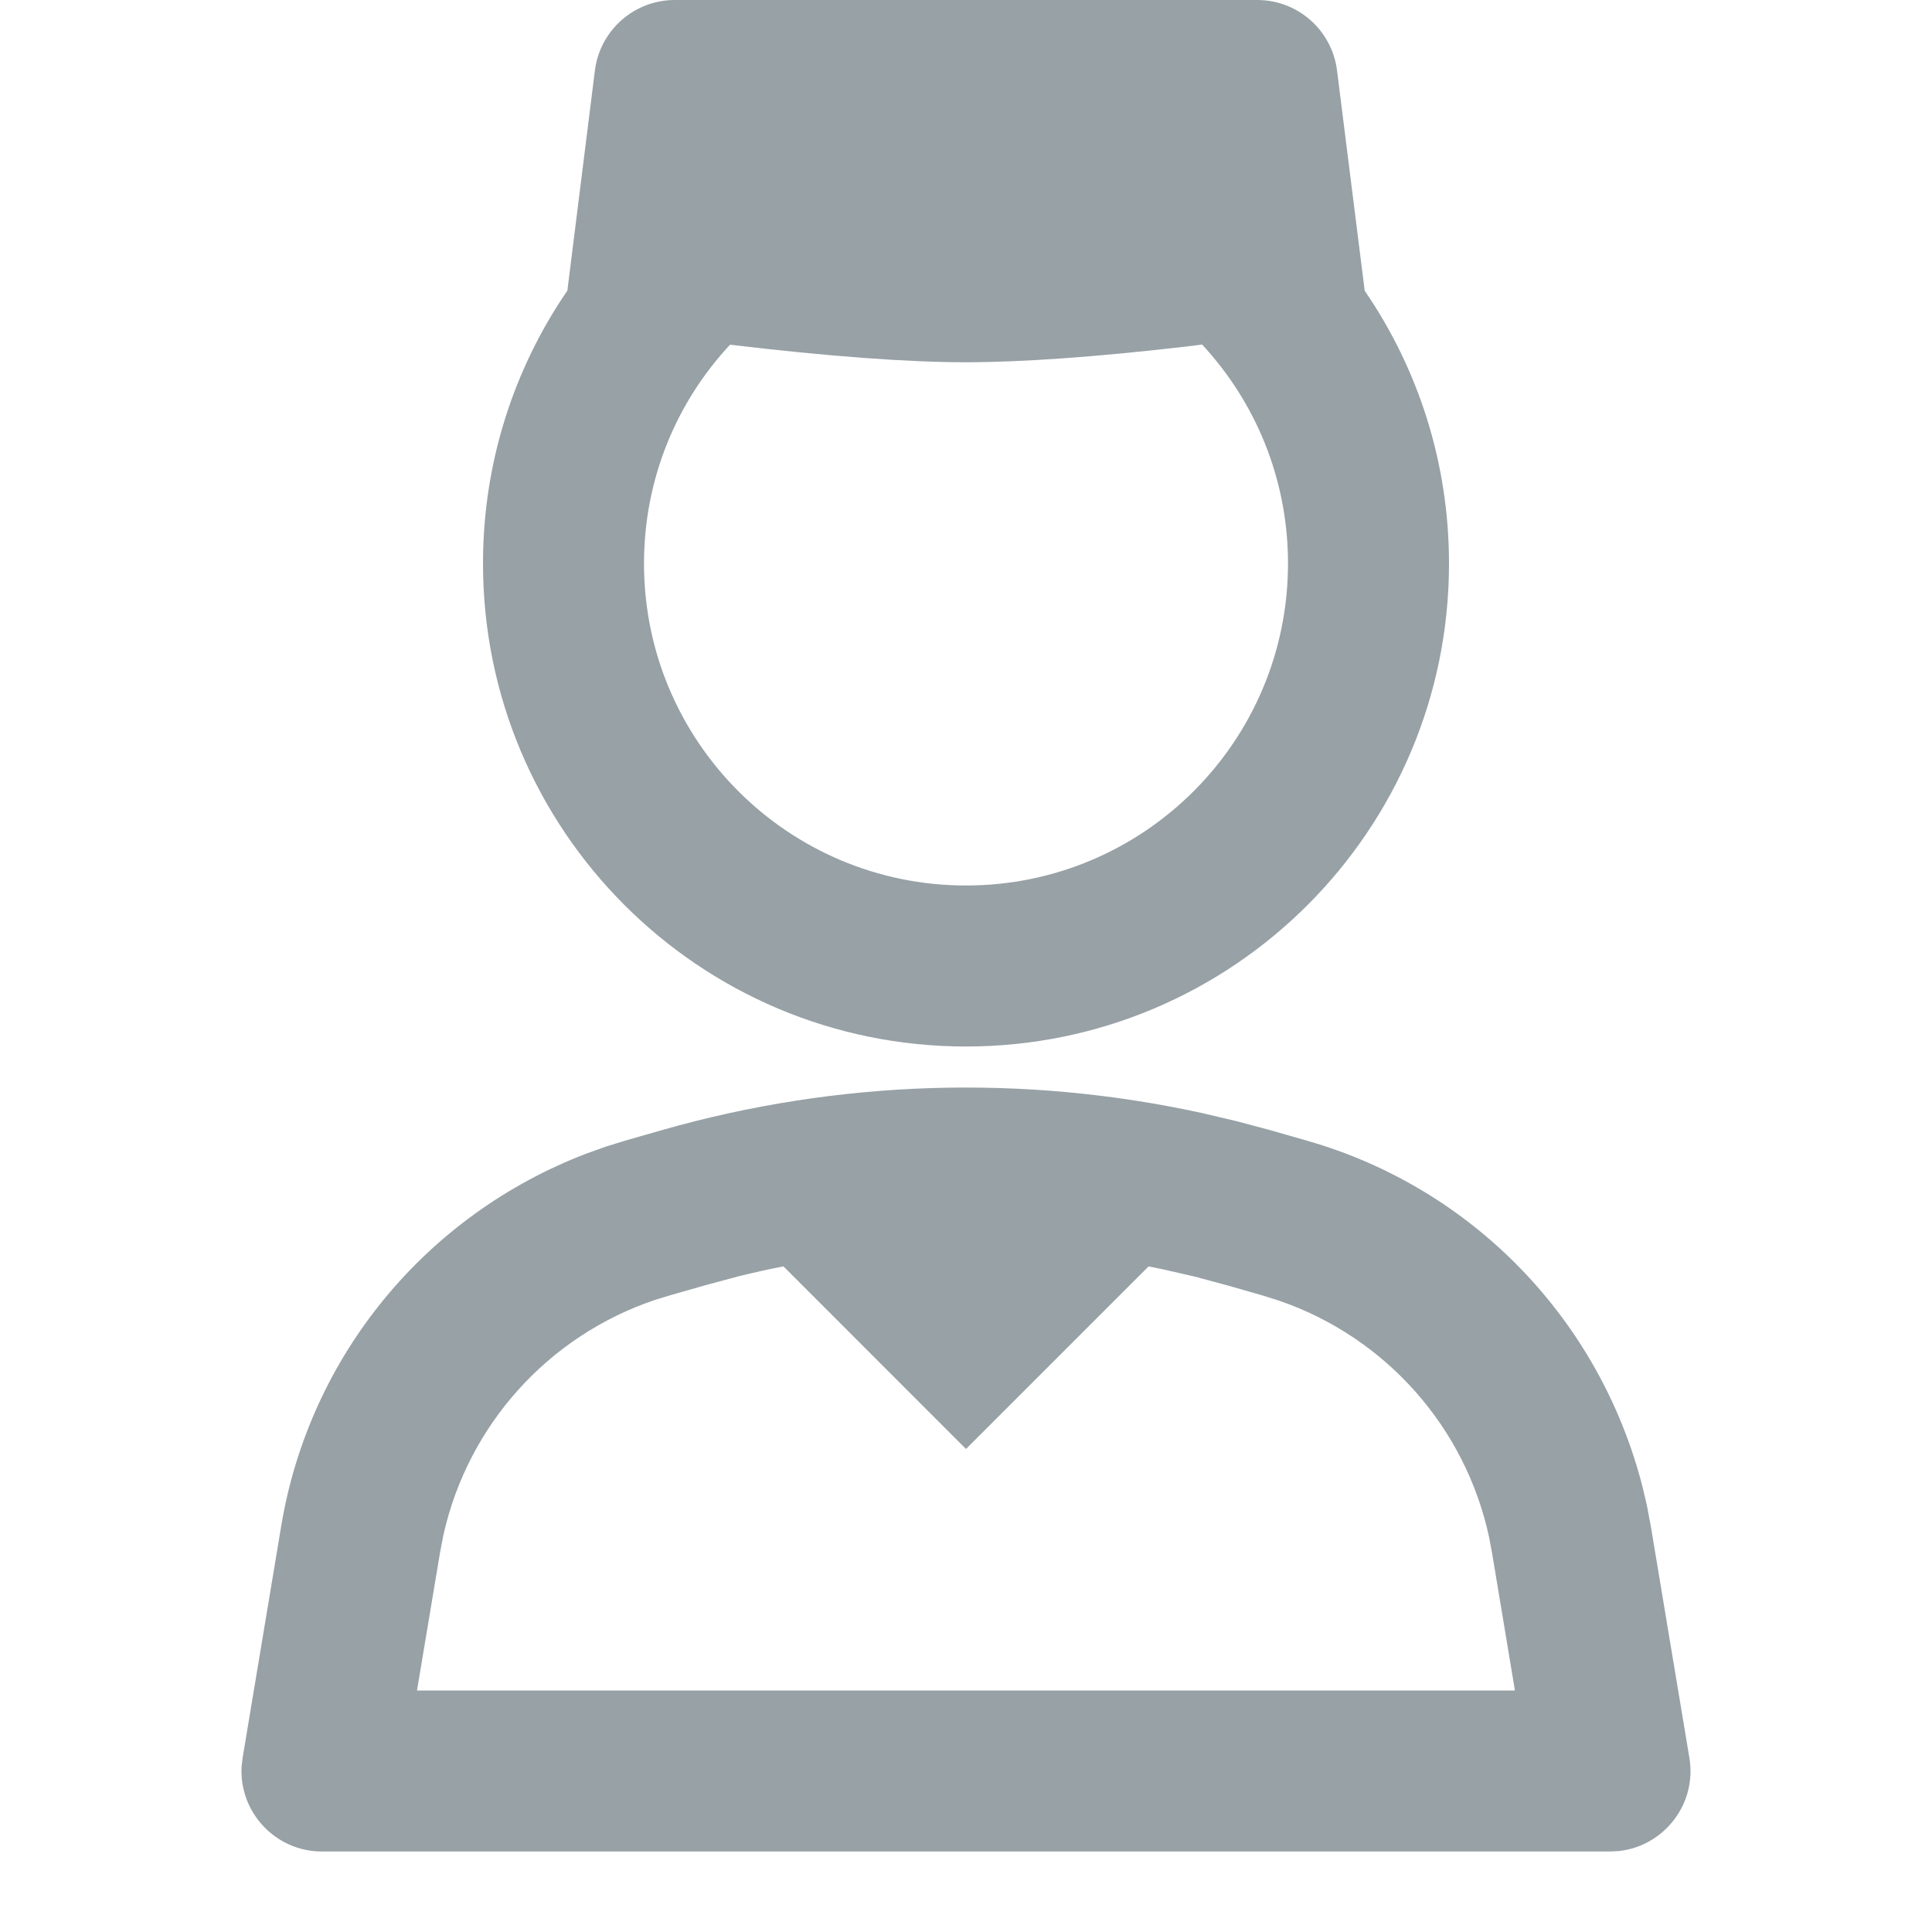
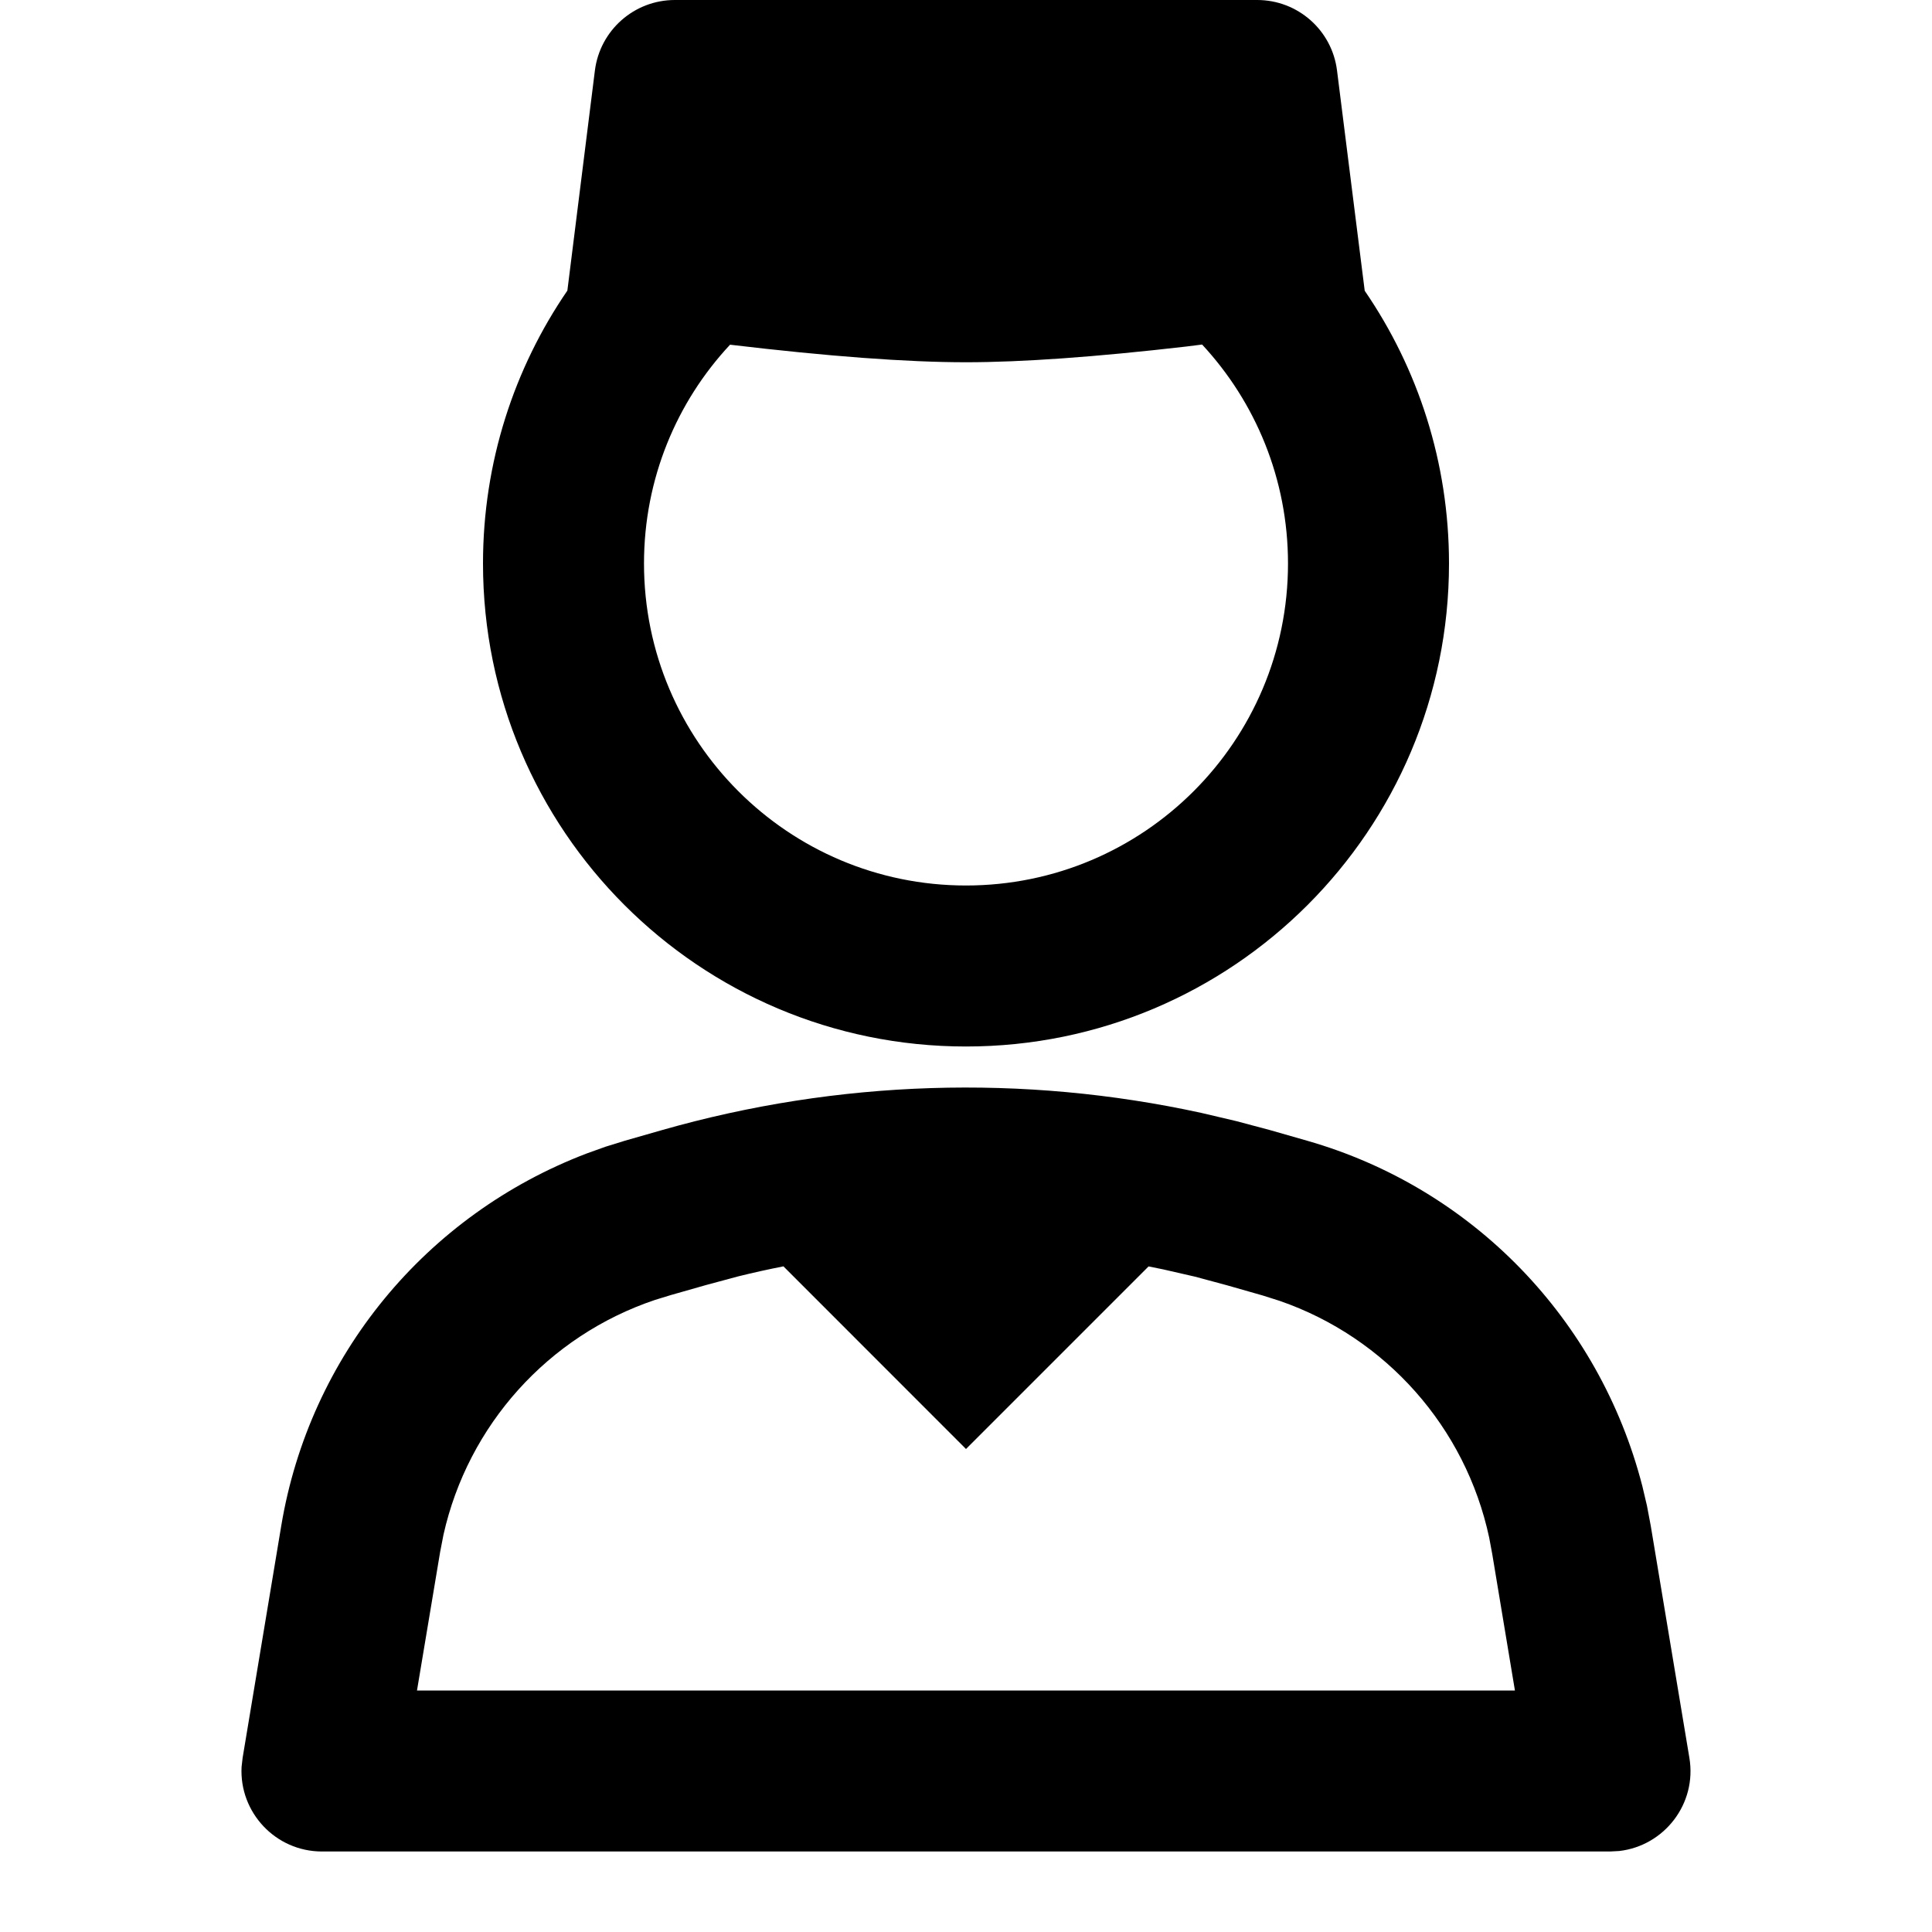
<svg xmlns="http://www.w3.org/2000/svg" width="24px" height="24px" viewBox="0 0 24 24" version="1.1">
  <g id="🎛-Styleguide" stroke="none" stroke-width="1" fill="none" fill-rule="evenodd">
-     <g id="Icons" transform="translate(-224, -608)" fill="#97A1A6">
+     <g id="Icons" transform="translate(-224, -608)" fill="currentColor">
      <g id="Icon" transform="translate(224, 608)">
        <path d="M14.924,13.825 L15.354,13.926 L15.775,14.038 L16.236,14.17 C18.29,14.757 19.869,16.389 20.402,18.462 L20.459,18.704 L20.506,18.953 L20.986,21.836 C21.082,22.407 20.674,22.93 20.114,22.994 L20,23 L4,23 C3.421,23 2.971,22.512 3.001,21.949 L3.014,21.836 L3.494,18.953 C3.845,16.846 5.288,15.092 7.288,14.329 L7.522,14.245 L7.764,14.17 L8.225,14.038 C10.409,13.415 12.71,13.342 14.924,13.825 Z M14.268,15.732 L12,18 L9.732,15.731 C9.545,15.768 9.358,15.809 9.173,15.855 L8.775,15.962 L8.336,16.087 L8.137,16.148 C6.808,16.595 5.814,17.704 5.509,19.065 L5.467,19.282 L5.18,21 L18.819,21 L18.537,19.304 L18.499,19.1 C18.205,17.729 17.215,16.616 15.897,16.16 L15.686,16.093 L15.241,15.966 L14.844,15.859 L14.451,15.769 L14.268,15.732 Z M15.617,0 C16.122,-9.26469453e-17 16.547,0.376 16.609,0.876 L16.953,3.612 C17.614,4.576 18,5.743 18,7 C18,10.314 15.314,13 12,13 C8.686,13 6,10.314 6,7 C6,5.742 6.387,4.575 7.048,3.61 L7.39,0.876 C7.453,0.376 7.878,9.26384181e-17 8.383,0 L15.617,0 Z M14.933,4.28 L14.734,4.305 C13.606,4.435 12.694,4.5 12,4.5 C11.266,4.5 10.289,4.427 9.069,4.282 C8.405,4.993 8,5.949 8,7 C8,9.209 9.791,11 12,11 C14.209,11 16,9.209 16,7 C16,5.949 15.595,4.993 14.933,4.28 Z" id="★-Icon" />
      </g>
    </g>
  </g>
</svg>
